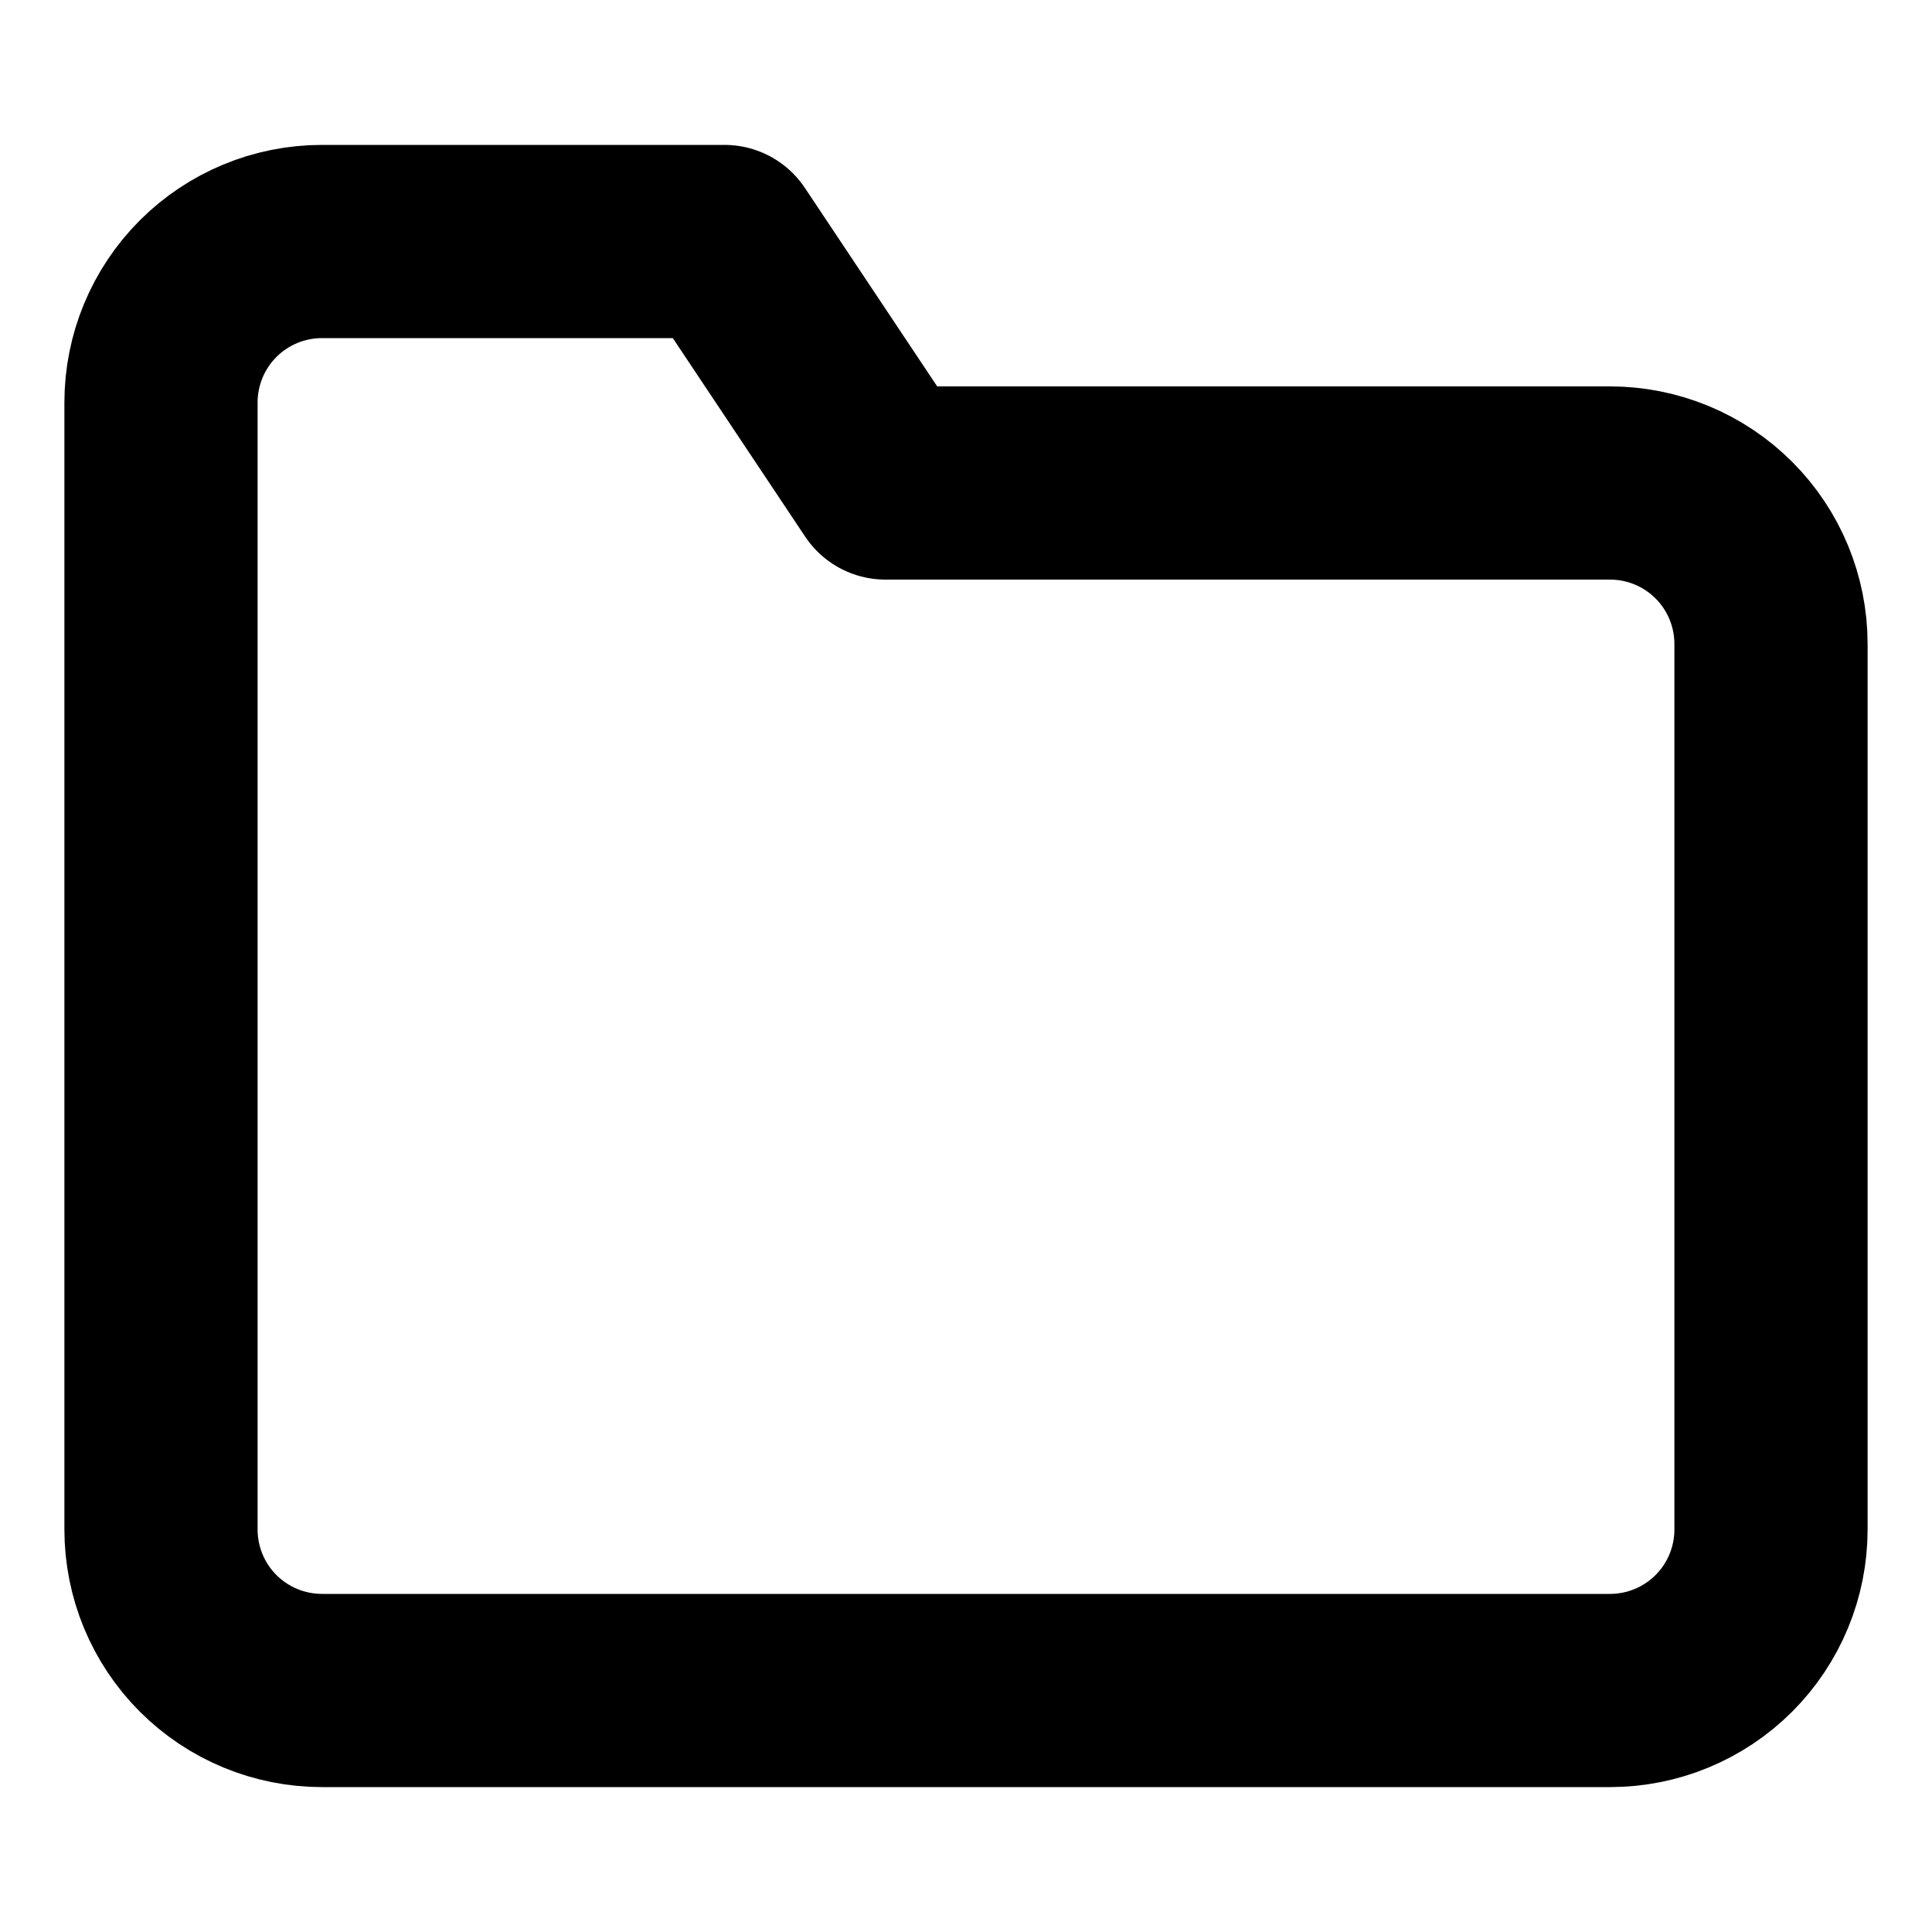
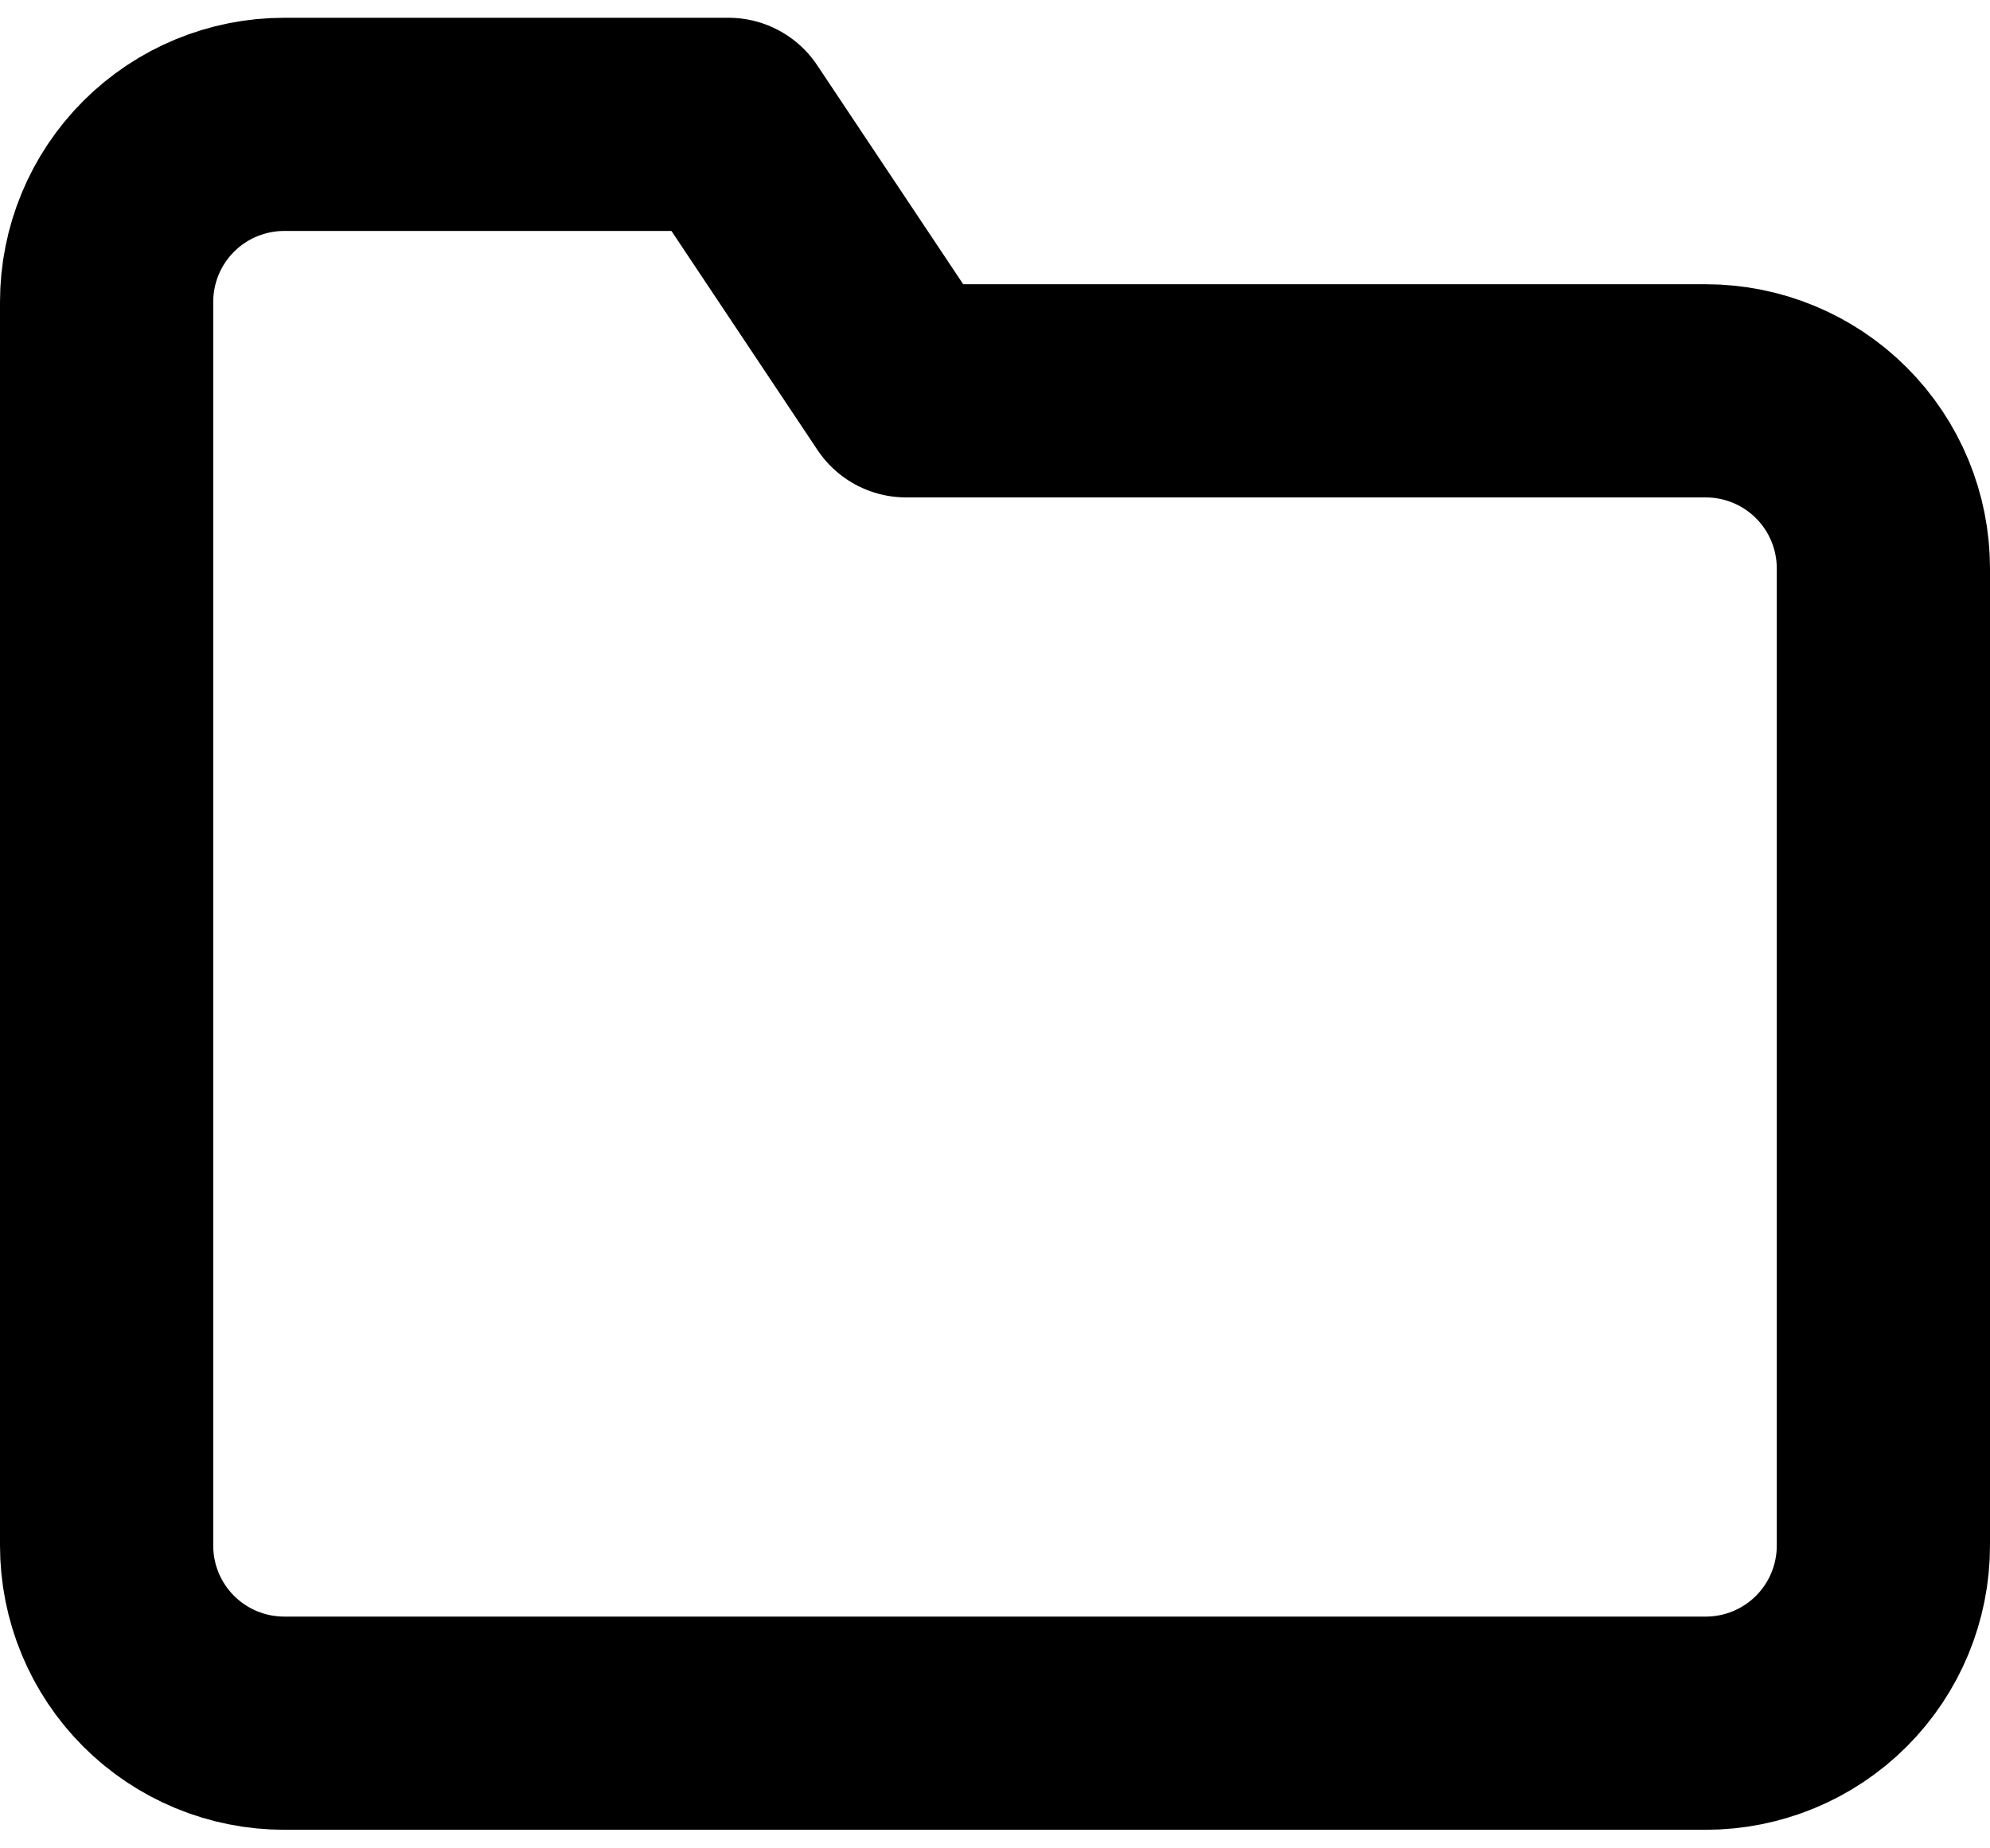
- <svg xmlns="http://www.w3.org/2000/svg" width="30" height="30" viewBox="0 0 30 30" fill="none">
-   <path d="M27.5 23.75C27.5 24.413 27.237 25.049 26.768 25.518C26.299 25.987 25.663 26.25 25 26.25H5C4.337 26.25 3.701 25.987 3.232 25.518C2.763 25.049 2.5 24.413 2.5 23.75V6.25C2.5 5.587 2.763 4.951 3.232 4.482C3.701 4.013 4.337 3.75 5 3.75H11.25L13.75 7.5H25C25.663 7.5 26.299 7.763 26.768 8.232C27.237 8.701 27.5 9.337 27.5 10V23.75Z" stroke="currentColor" stroke-width="3" stroke-linecap="round" stroke-linejoin="round" />
+ <svg xmlns="http://www.w3.org/2000/svg" width="28" height="26" viewBox="0 0 28 26" fill="none">
+   <path d="M26.5 21.75C26.5 22.413 26.237 23.049 25.768 23.518C25.299 23.987 24.663 24.25 24 24.25H4C3.337 24.25 2.701 23.987 2.232 23.518C1.763 23.049 1.5 22.413 1.5 21.75V4.25C1.5 3.587 1.763 2.951 2.232 2.482C2.701 2.013 3.337 1.75 4 1.75H10.25L12.75 5.5H24C24.663 5.5 25.299 5.763 25.768 6.232C26.237 6.701 26.5 7.337 26.5 8V21.75Z" stroke="currentColor" stroke-width="3" stroke-linecap="round" stroke-linejoin="round" />
</svg>
